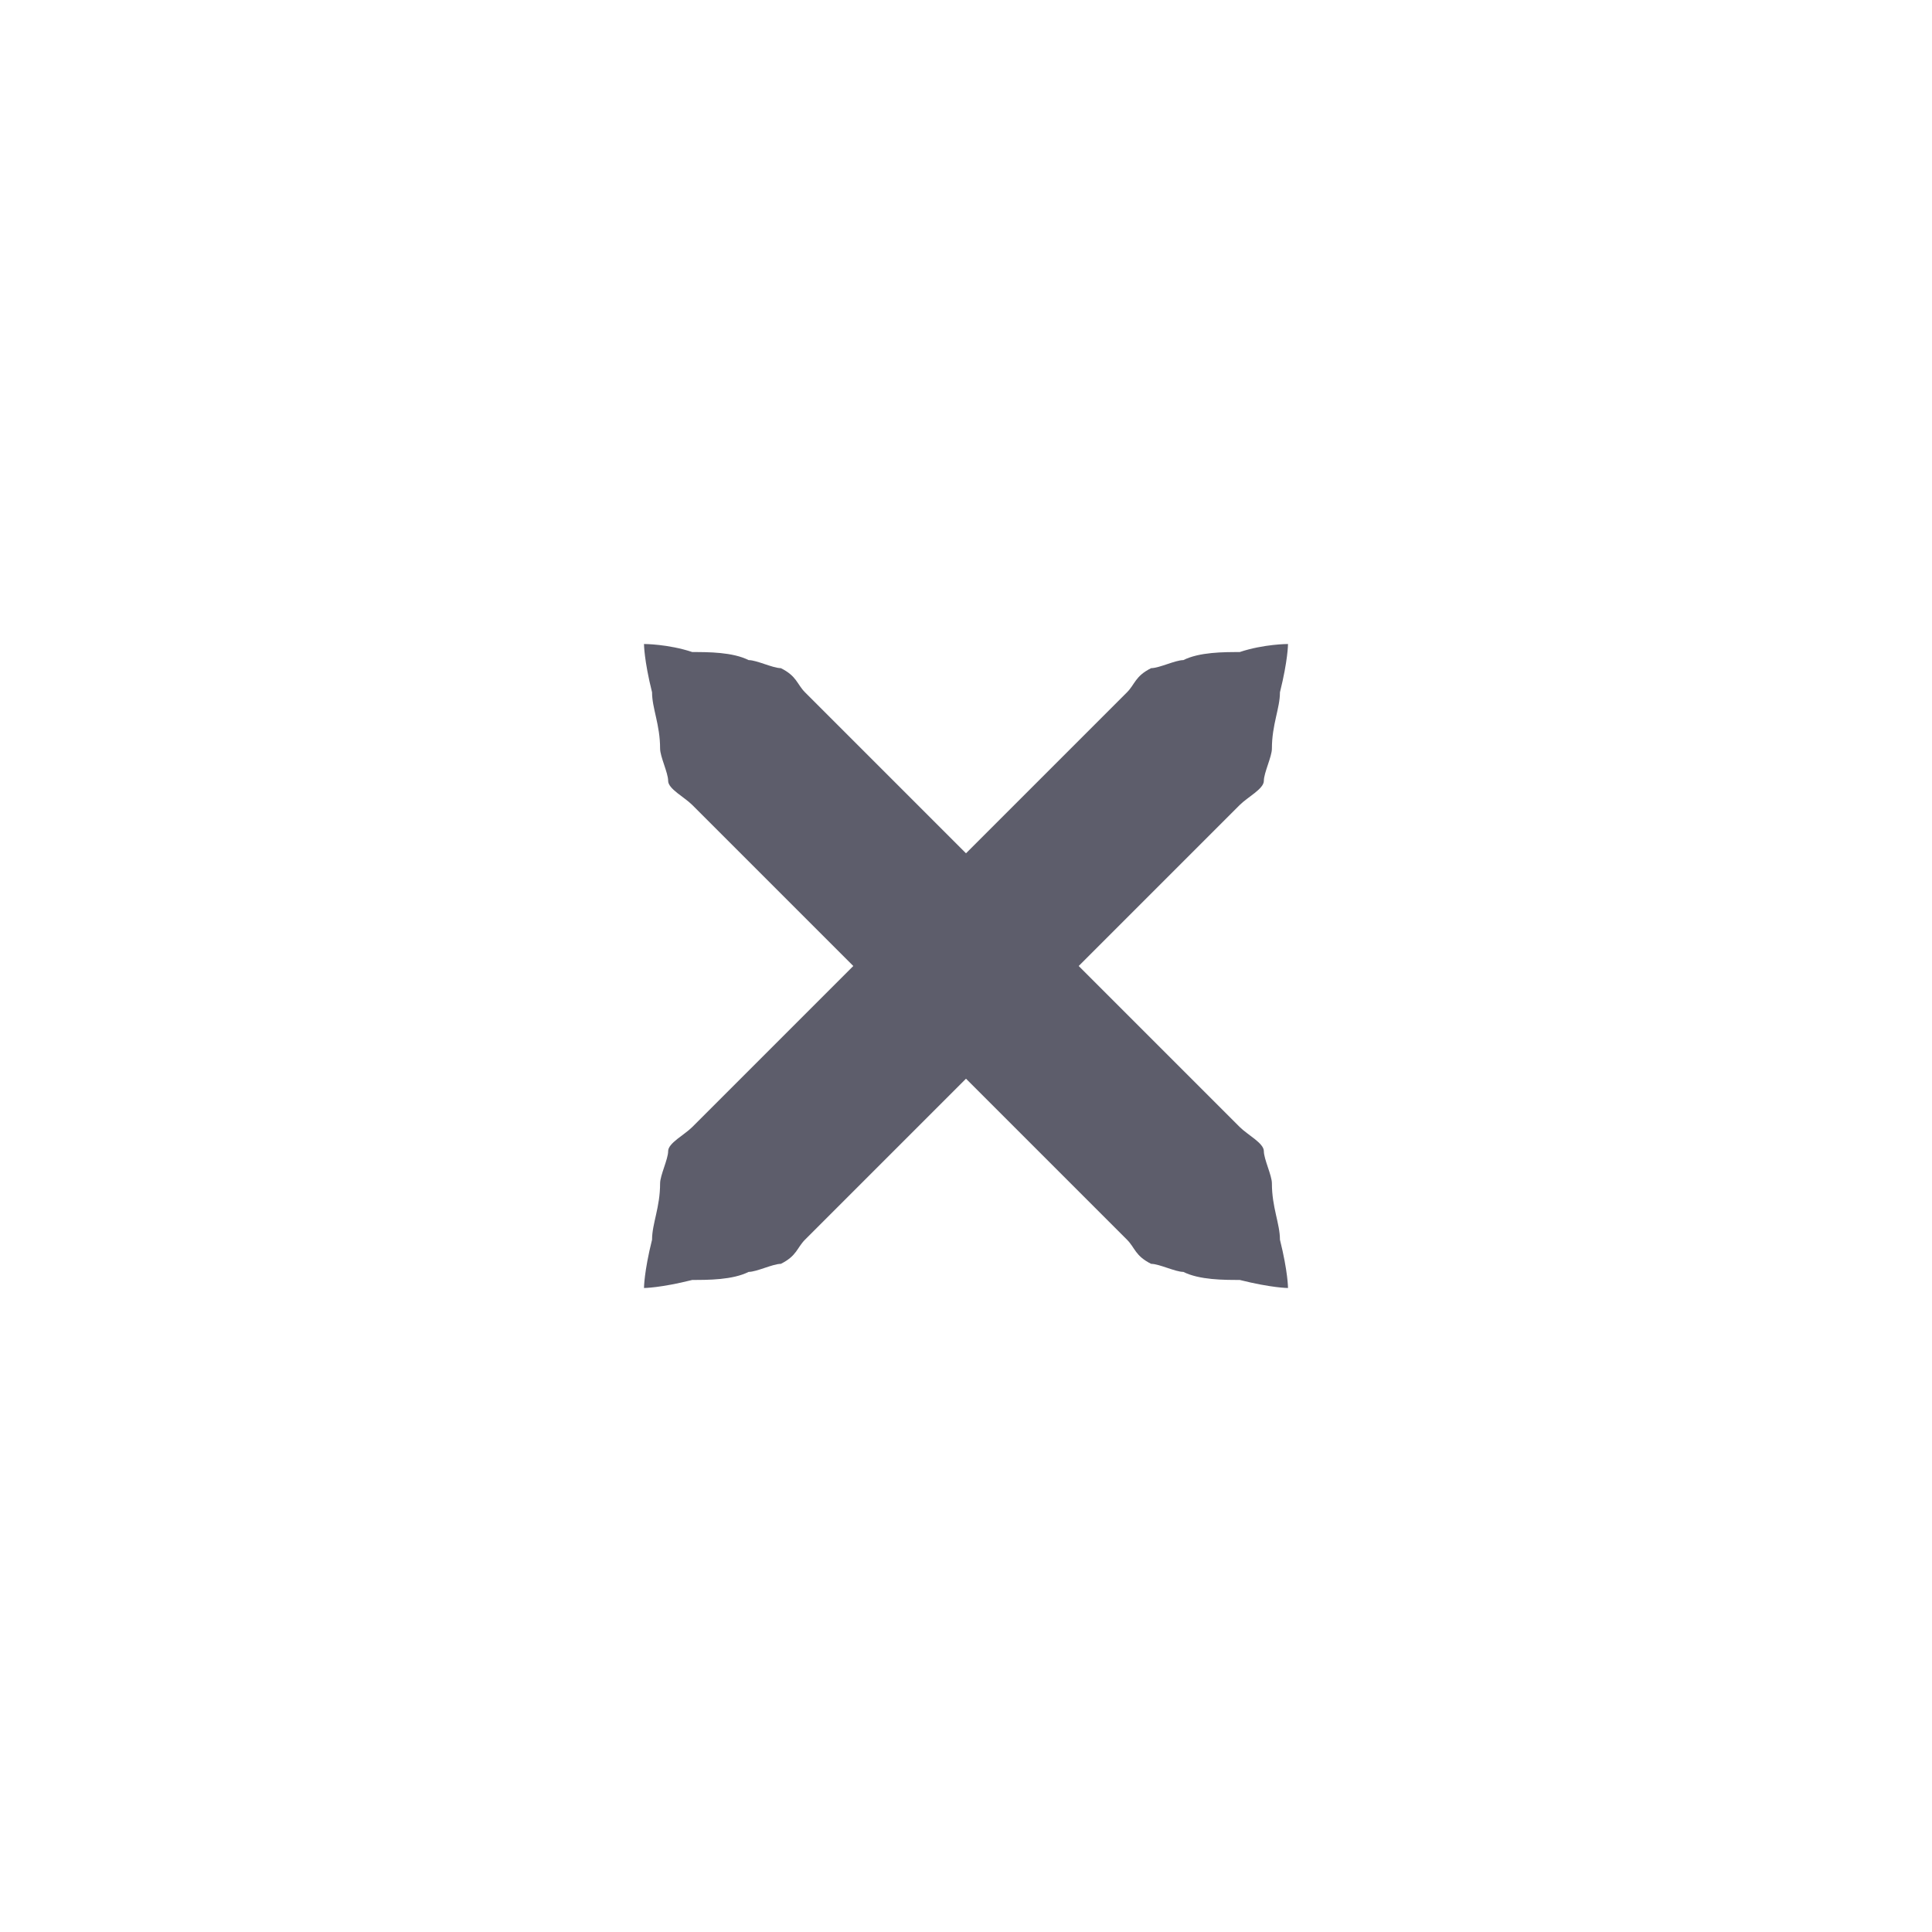
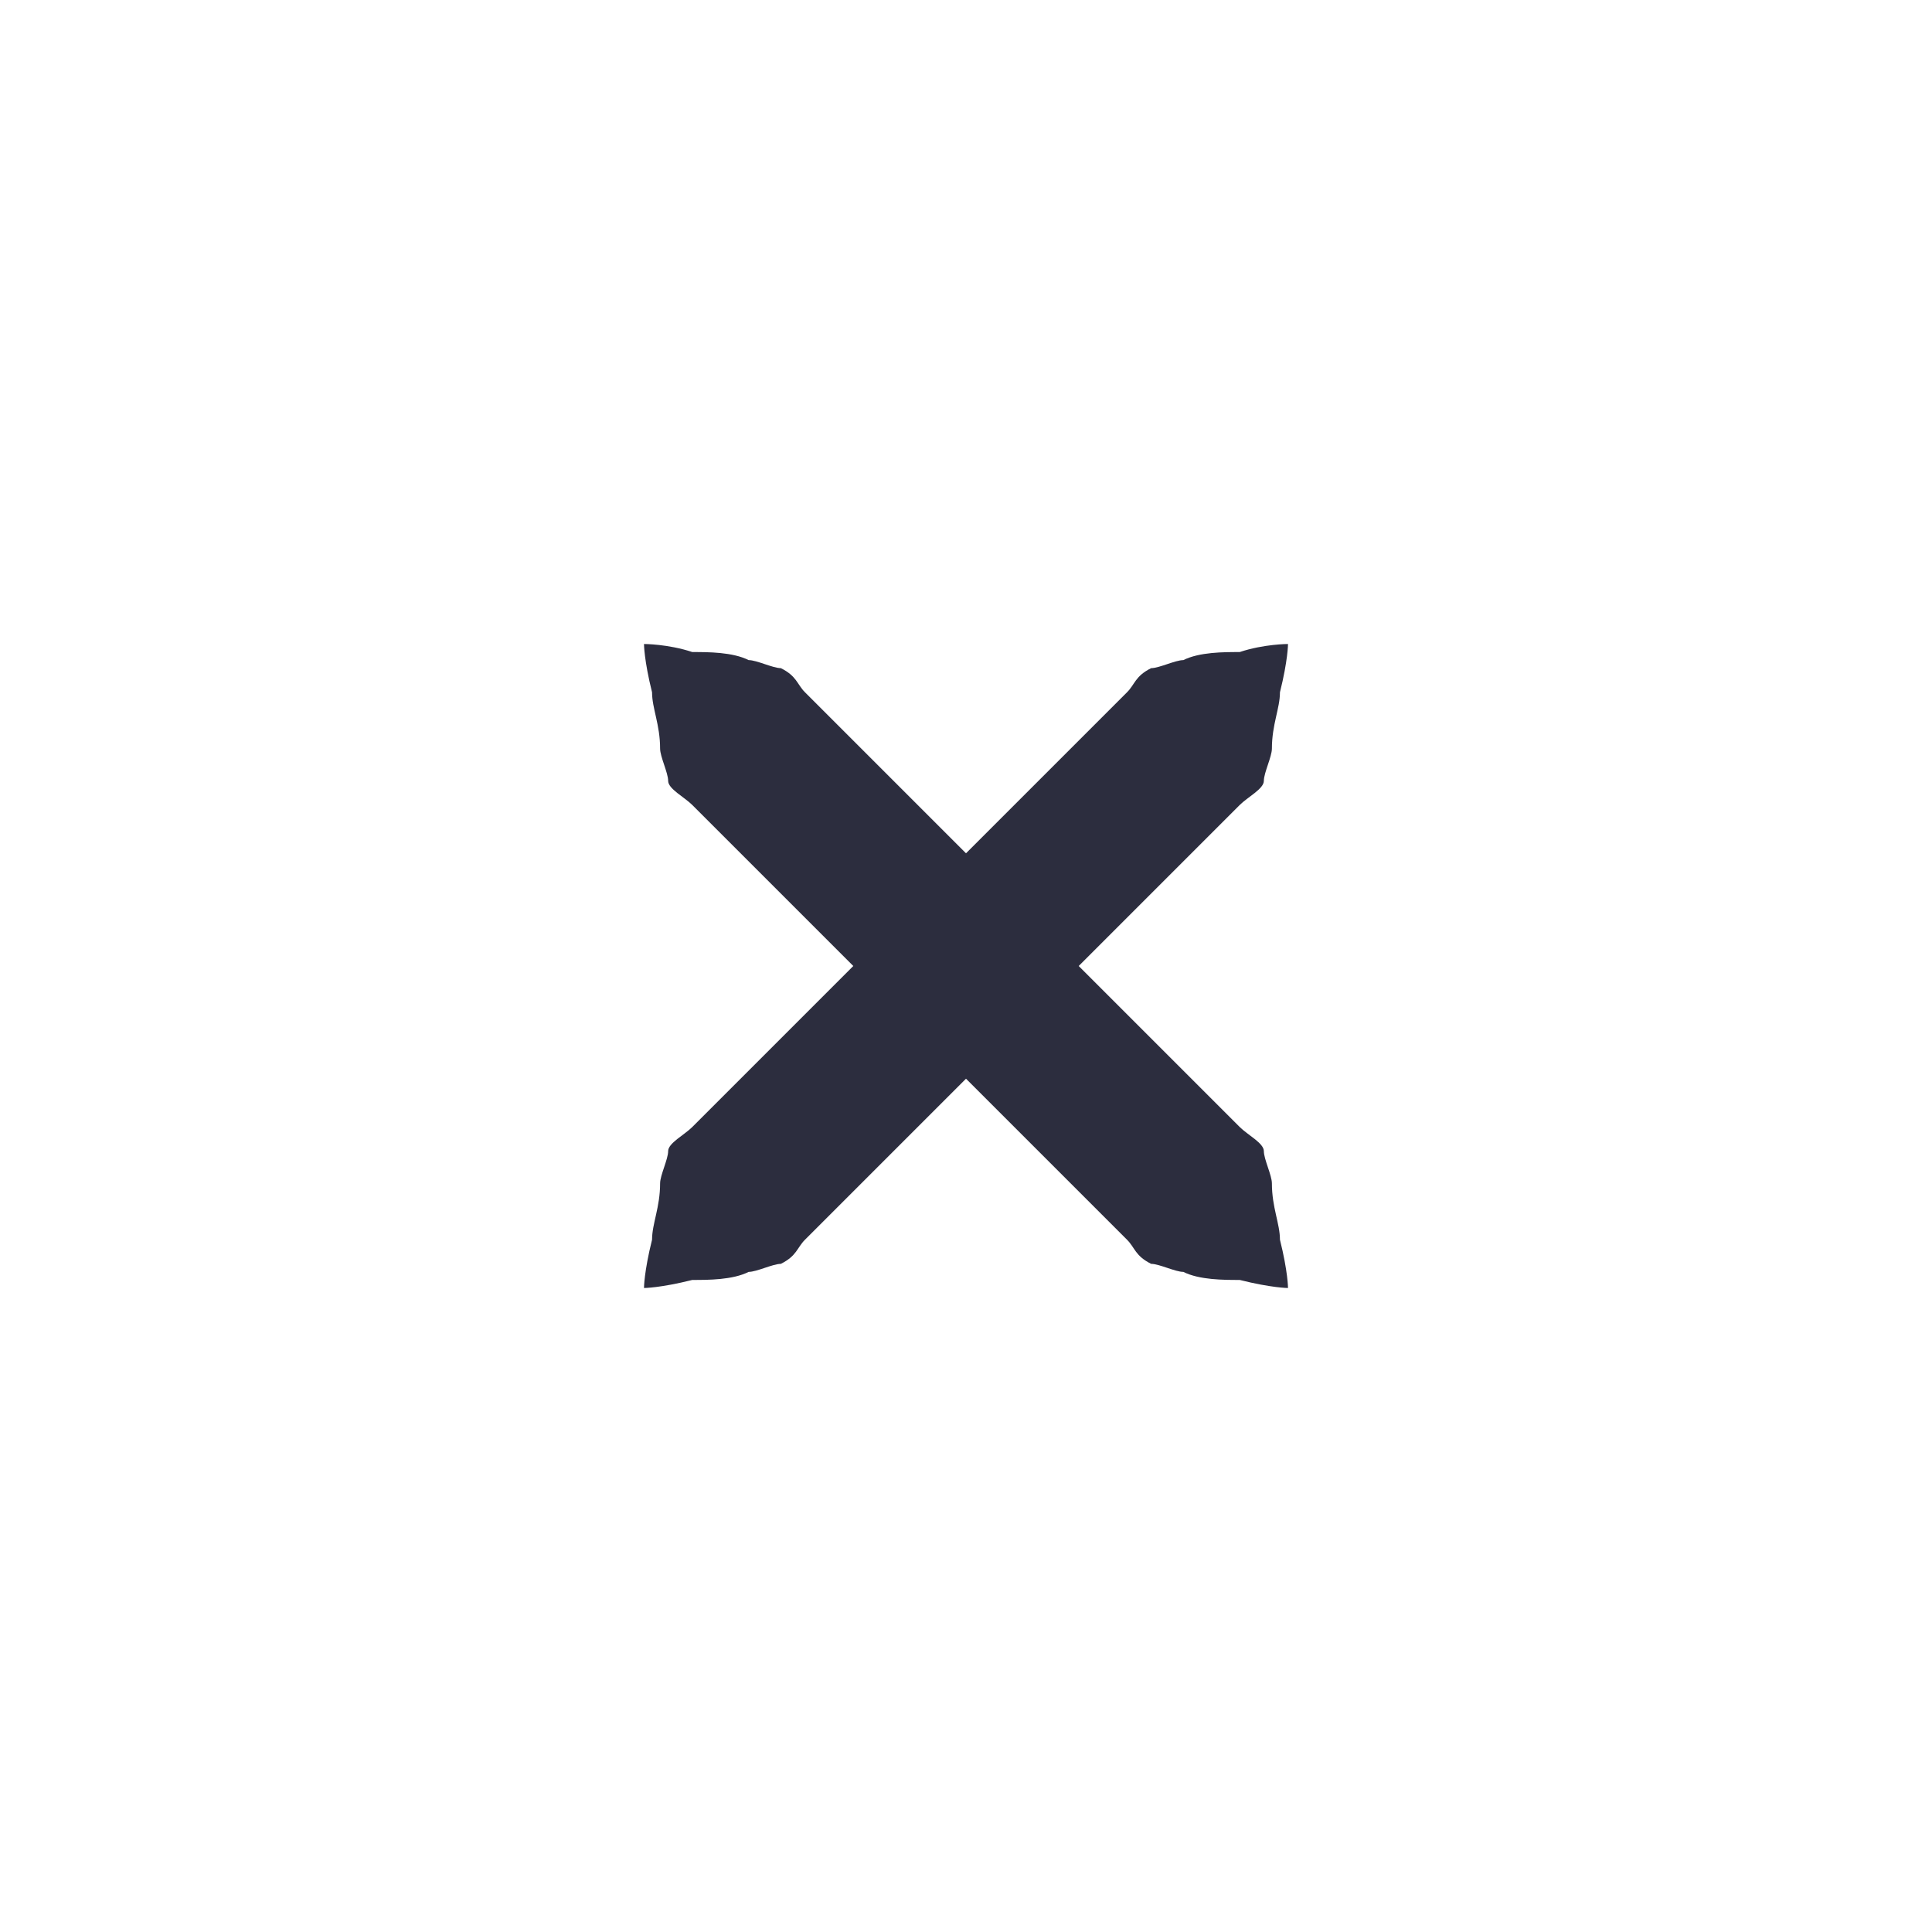
<svg xmlns="http://www.w3.org/2000/svg" xmlns:xlink="http://www.w3.org/1999/xlink" version="1.1" x="0px" y="0px" width="24px" height="24px" viewBox="0 0 24 24">
-   <path id="a" fill="#5d5d6b" d="M16,8c0,0,0,0.2-0.1,0.6c0,0.2-0.1,0.4-0.1,0.7c0,0.1-0.1,0.3-0.1,0.4c0,0.1-0.2,0.2-0.3,0.3c-0.7,0.7-1.7,1.7-2.7,2.7c-1,1-2,2-2.7,2.7c-0.1,0.1-0.1,0.2-0.3,0.3c-0.1,0-0.3,0.1-0.4,0.1c-0.2,0.1-0.5,0.1-0.7,0.1C8.2,16,8,16,8,16s0-0.2,0.1-0.6c0-0.2,0.1-0.4,0.1-0.7c0-0.1,0.1-0.3,0.1-0.4c0-0.1,0.2-0.2,0.3-0.3c0.7-0.7,1.7-1.7,2.7-2.7c1-1,2-2,2.7-2.7c0.1-0.1,0.1-0.2,0.3-0.3c0.1,0,0.3-0.1,0.4-0.1c0.2-0.1,0.5-0.1,0.7-0.1C15.7,8,16,8,16,8z" />
+   <path id="a" fill="#2c2d3e" d="M16,8c0,0,0,0.2-0.1,0.6c0,0.2-0.1,0.4-0.1,0.7c0,0.1-0.1,0.3-0.1,0.4c0,0.1-0.2,0.2-0.3,0.3c-0.7,0.7-1.7,1.7-2.7,2.7c-1,1-2,2-2.7,2.7c-0.1,0.1-0.1,0.2-0.3,0.3c-0.1,0-0.3,0.1-0.4,0.1c-0.2,0.1-0.5,0.1-0.7,0.1C8.2,16,8,16,8,16s0-0.2,0.1-0.6c0-0.2,0.1-0.4,0.1-0.7c0-0.1,0.1-0.3,0.1-0.4c0-0.1,0.2-0.2,0.3-0.3c0.7-0.7,1.7-1.7,2.7-2.7c1-1,2-2,2.7-2.7c0.1-0.1,0.1-0.2,0.3-0.3c0.1,0,0.3-0.1,0.4-0.1c0.2-0.1,0.5-0.1,0.7-0.1C15.7,8,16,8,16,8z" />
  <use xlink:href="#a" transform="matrix(-1,0,0,1,24,0)" />
</svg>
